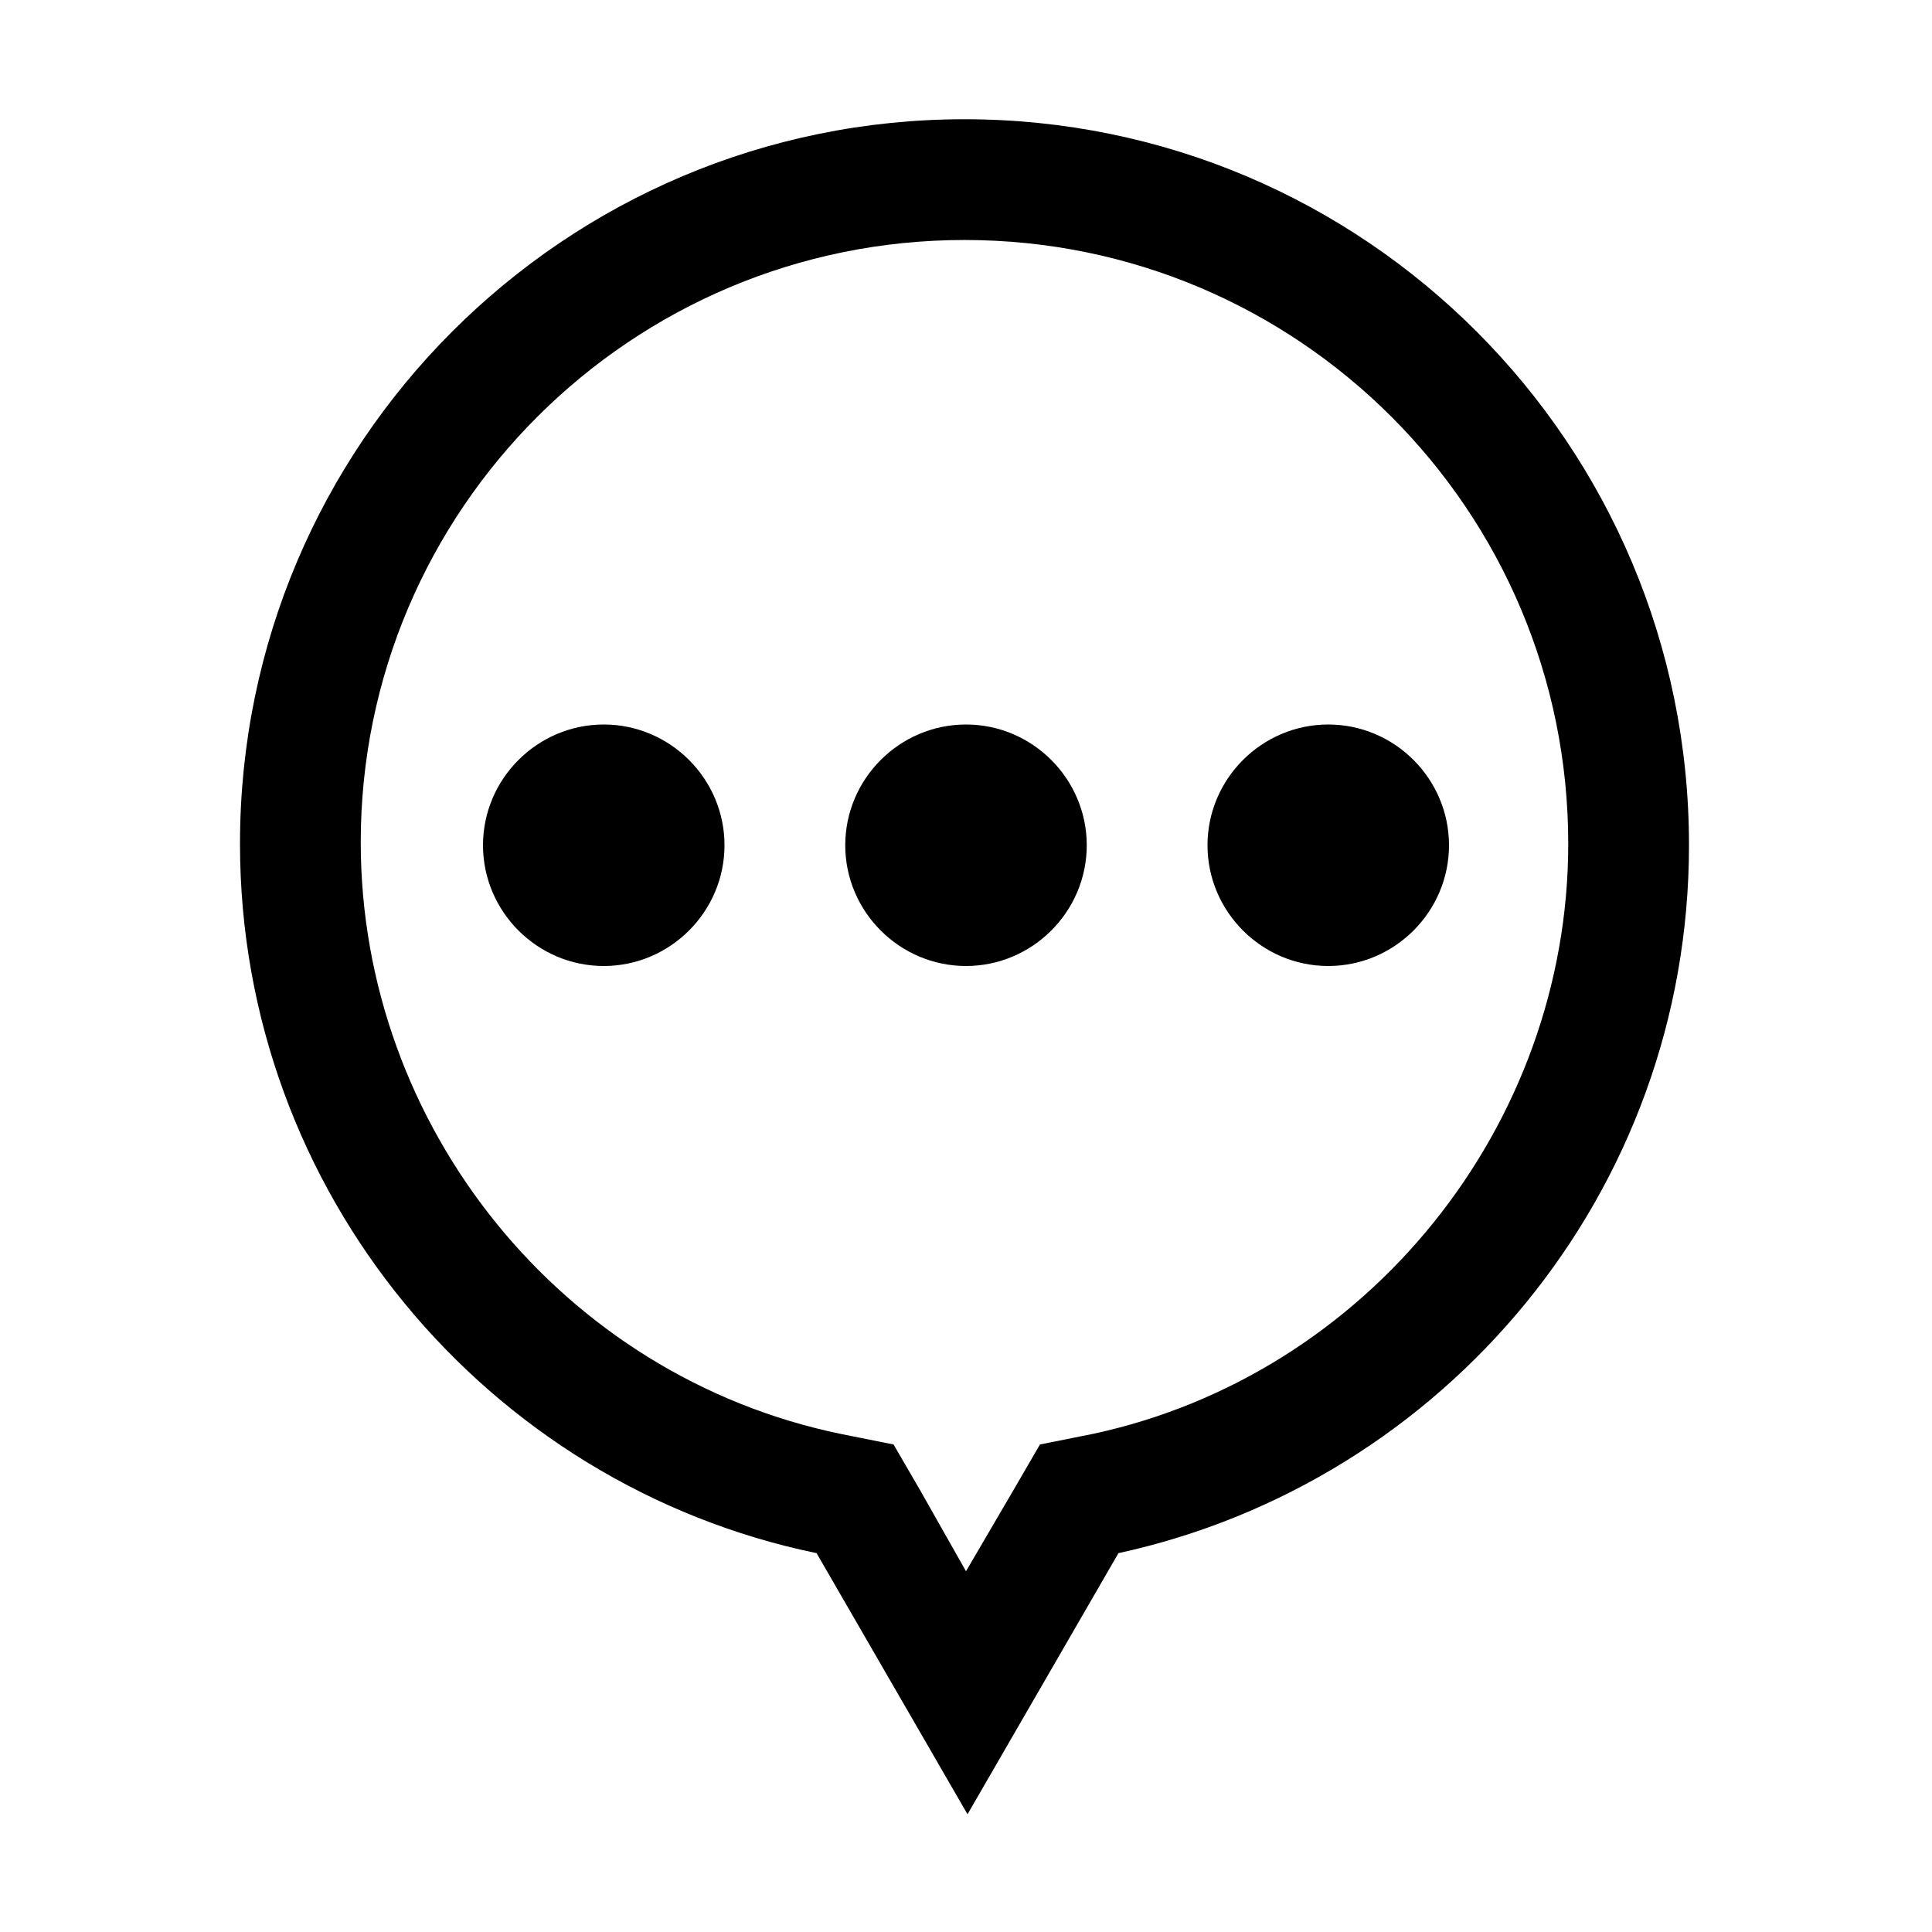
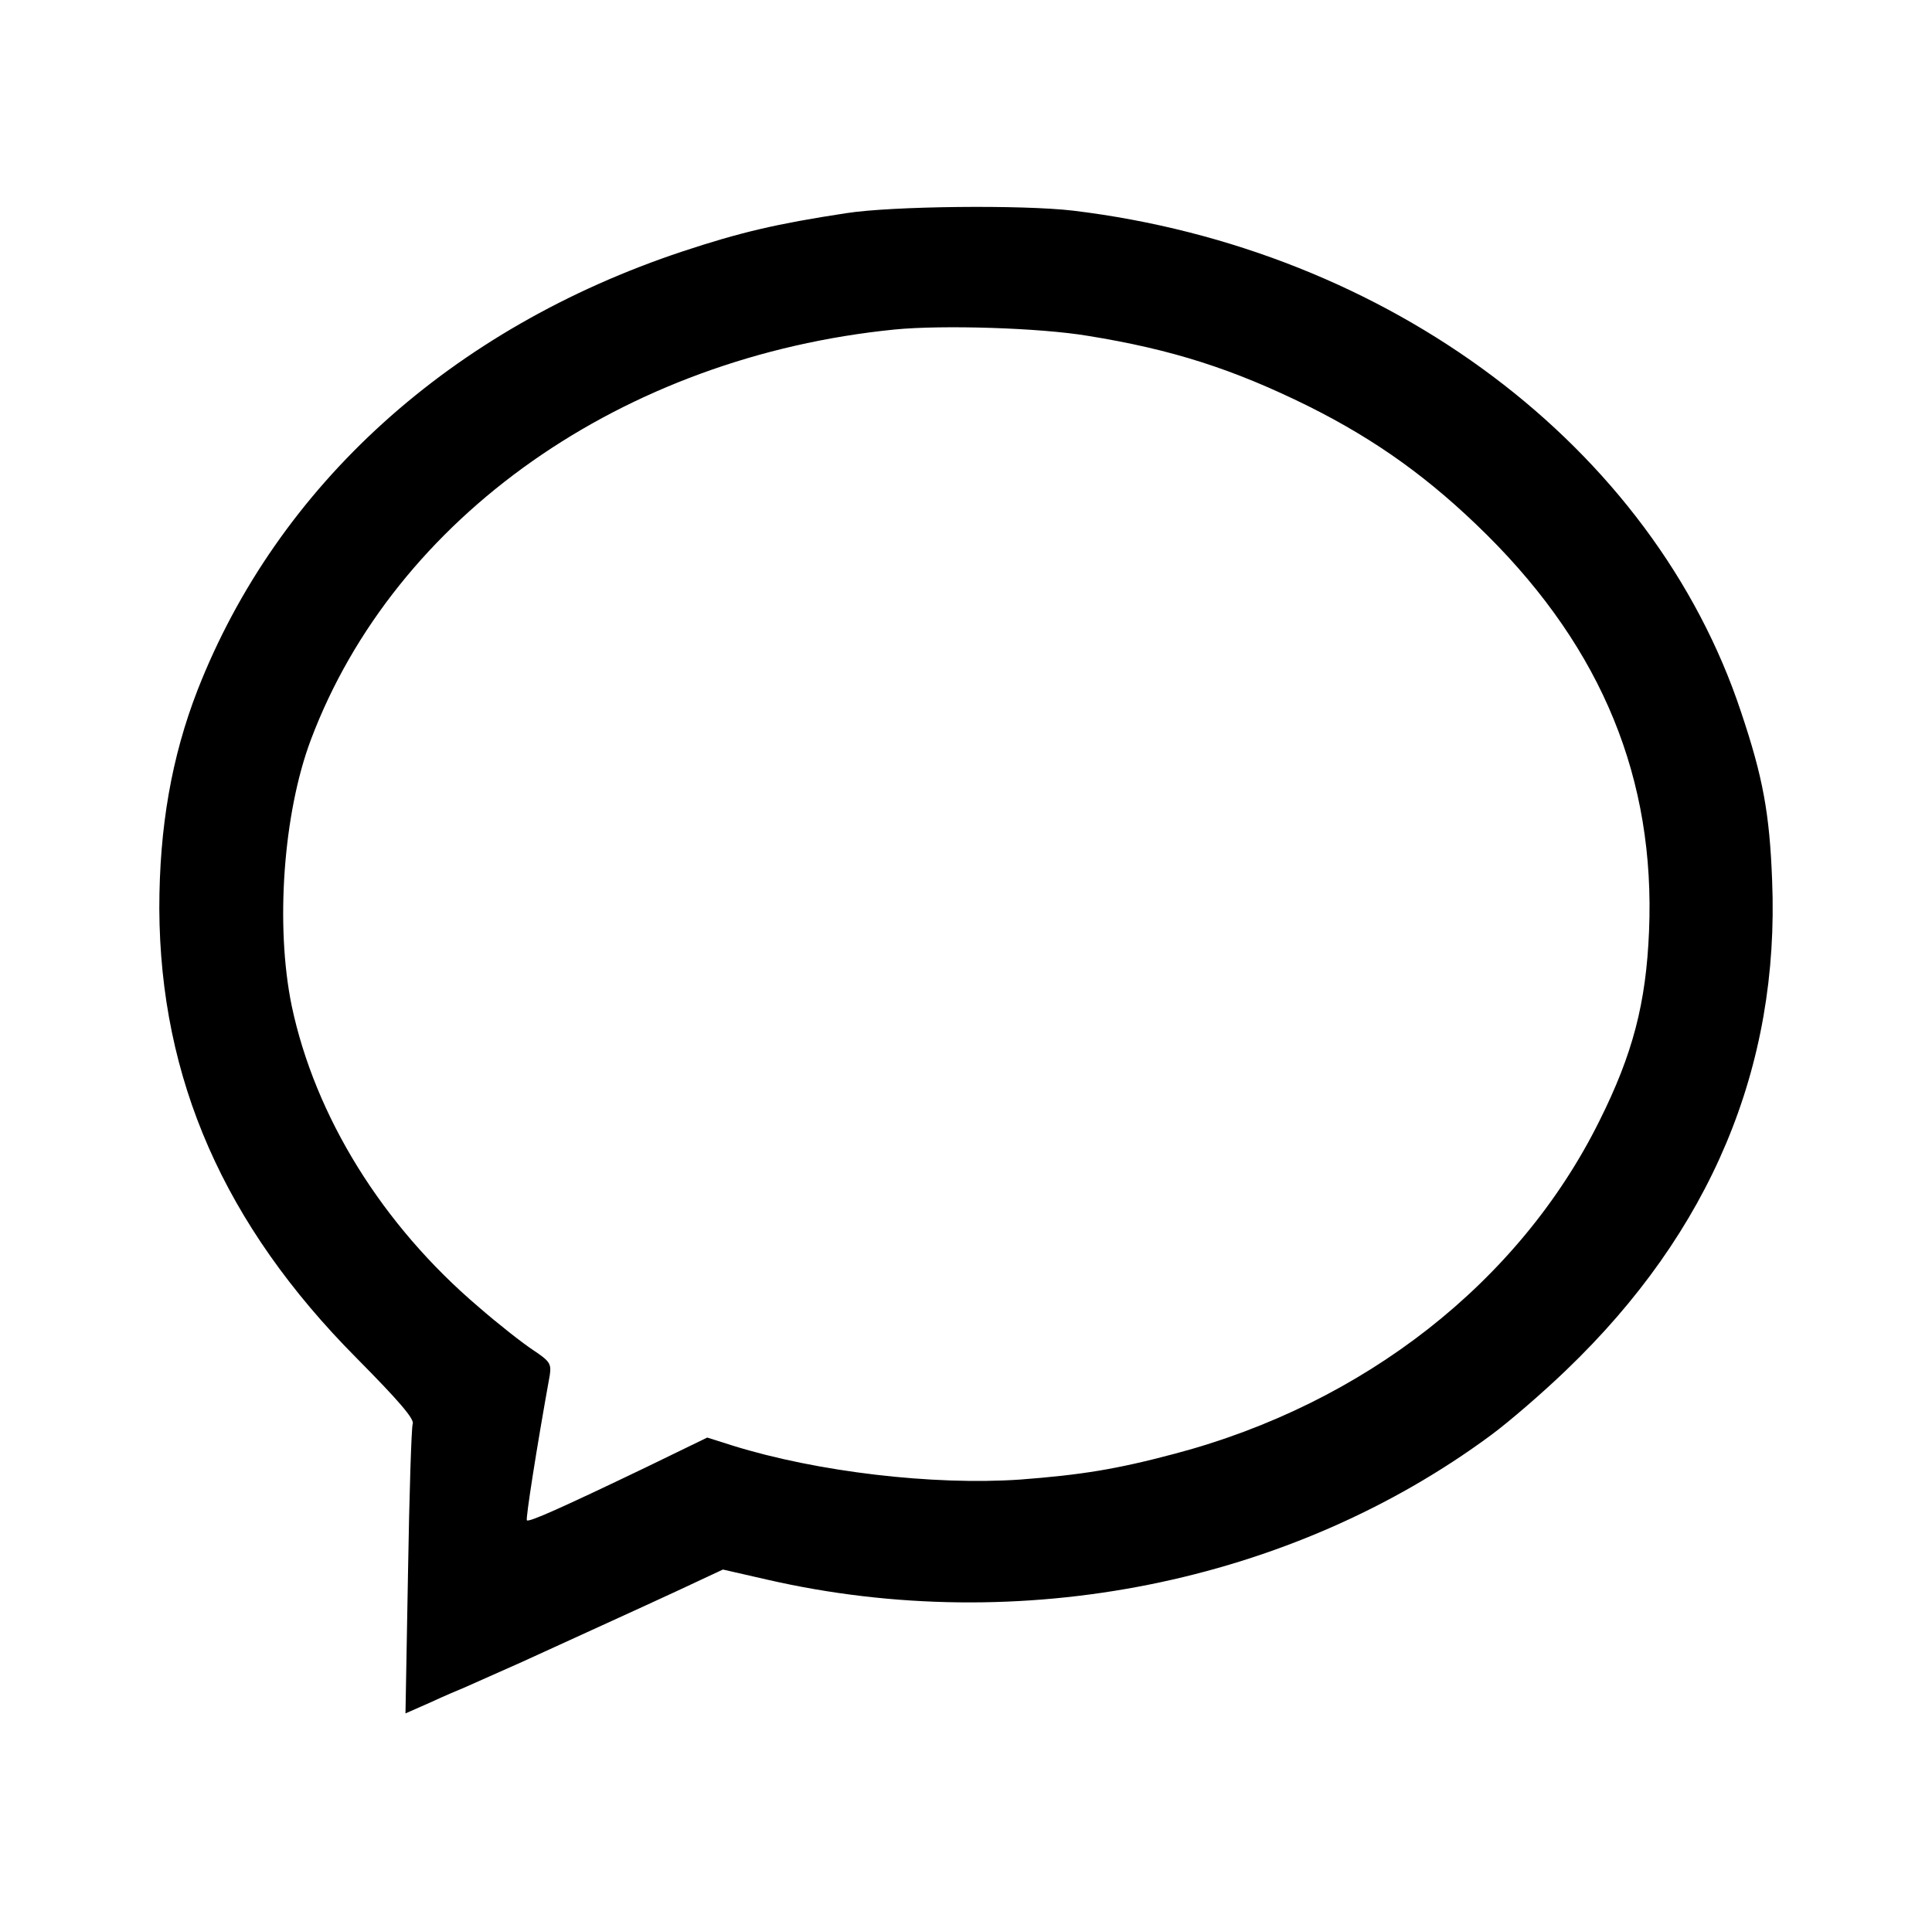
- <svg xmlns="http://www.w3.org/2000/svg" t="1766461097496" class="icon" viewBox="0 0 1024 1024" version="1.1" p-id="4516" width="200" height="200">
-   <path d="M511.2 127.2c176.8 0 320 143.2 320 320 0 149.6-106.4 281.6-252 312.8l-28 5.6-14.4 24.8-24.8 42.4-24-42.4-14.4-24.8-28-5.6c-147.2-30.4-254.4-162.4-254.4-313.6 0-176 143.2-319.2 320-319.2m0-64c-212 0-384 172-384 384 0 184.8 131.2 340 305.6 376l80 138.4 80-138.4C765.6 785.6 895.2 632 895.2 448c0-212.8-172-384.8-384-384.8zM320 384c-35.2 0-64 28.8-64 64s28.8 64 64 64 64-28.8 64-64-28.8-64-64-64z m192 0c-35.2 0-64 28.8-64 64s28.8 64 64 64 64-28.8 64-64-28.8-64-64-64z m192 0c-35.2 0-64 28.8-64 64s28.8 64 64 64 64-28.8 64-64-28.8-64-64-64z" p-id="4517" fill="#000000" />
+ <svg xmlns="http://www.w3.org/2000/svg" width="503" height="500" preserveAspectRatio="xMidYMid meet" version="1.0">
+   <g>
+     <path id="svg_2" d="m220.265,55.513c-18.122,2.763 -27.515,4.973 -42.542,9.945c-60.222,20 -105.417,60.886 -126.302,114.257c-6.74,17.349 -9.945,35.691 -9.945,56.907c0.221,44.421 16.907,82.323 51.383,117.019c10.94,11.05 15.139,15.912 14.586,17.128c-0.332,0.995 -0.884,18.343 -1.216,38.565l-0.663,36.797l6.519,-2.873c3.536,-1.657 7.514,-3.315 8.84,-3.868c1.216,-0.552 7.956,-3.536 14.918,-6.63c29.061,-13.26 39.449,-18.012 45.747,-20.995l6.63,-3.094l11.602,2.652c65.637,15.028 136.136,0.995 188.403,-37.681c4.641,-3.425 13.481,-11.05 19.558,-16.907c37.57,-36.023 55.581,-78.897 53.593,-127.517c-0.663,-17.57 -2.431,-26.962 -8.066,-43.758c-22.873,-69.062 -91.605,-120.666 -173.927,-130.611c-13.039,-1.547 -47.184,-1.216 -59.117,0.663zm62.985,31.934c21.879,3.536 37.791,8.619 57.46,18.343c17.68,8.84 31.713,18.895 46.52,33.592c29.945,29.835 43.758,63.538 42.1,103.097c-0.773,18.674 -4.199,31.934 -12.928,49.394c-20.774,41.88 -61.217,73.593 -110.5,86.632c-15.36,4.088 -24.421,5.525 -40.333,6.74c-22.652,1.547 -52.819,-1.989 -74.808,-8.84l-6.63,-2.099l-15.691,7.625c-22.1,10.608 -30.719,14.476 -31.271,13.923c-0.332,-0.332 2.431,-18.233 5.967,-37.791c0.442,-2.983 0,-3.647 -4.309,-6.519c-2.542,-1.657 -9.061,-6.74 -14.255,-11.271c-25.084,-21.326 -42.542,-49.614 -48.62,-78.344c-4.309,-20.884 -2.21,-50.167 4.973,-69.284c21.879,-58.123 81.218,-99.781 152.048,-106.853c12.376,-1.216 37.791,-0.442 50.278,1.657z" />
+   </g>
</svg>
